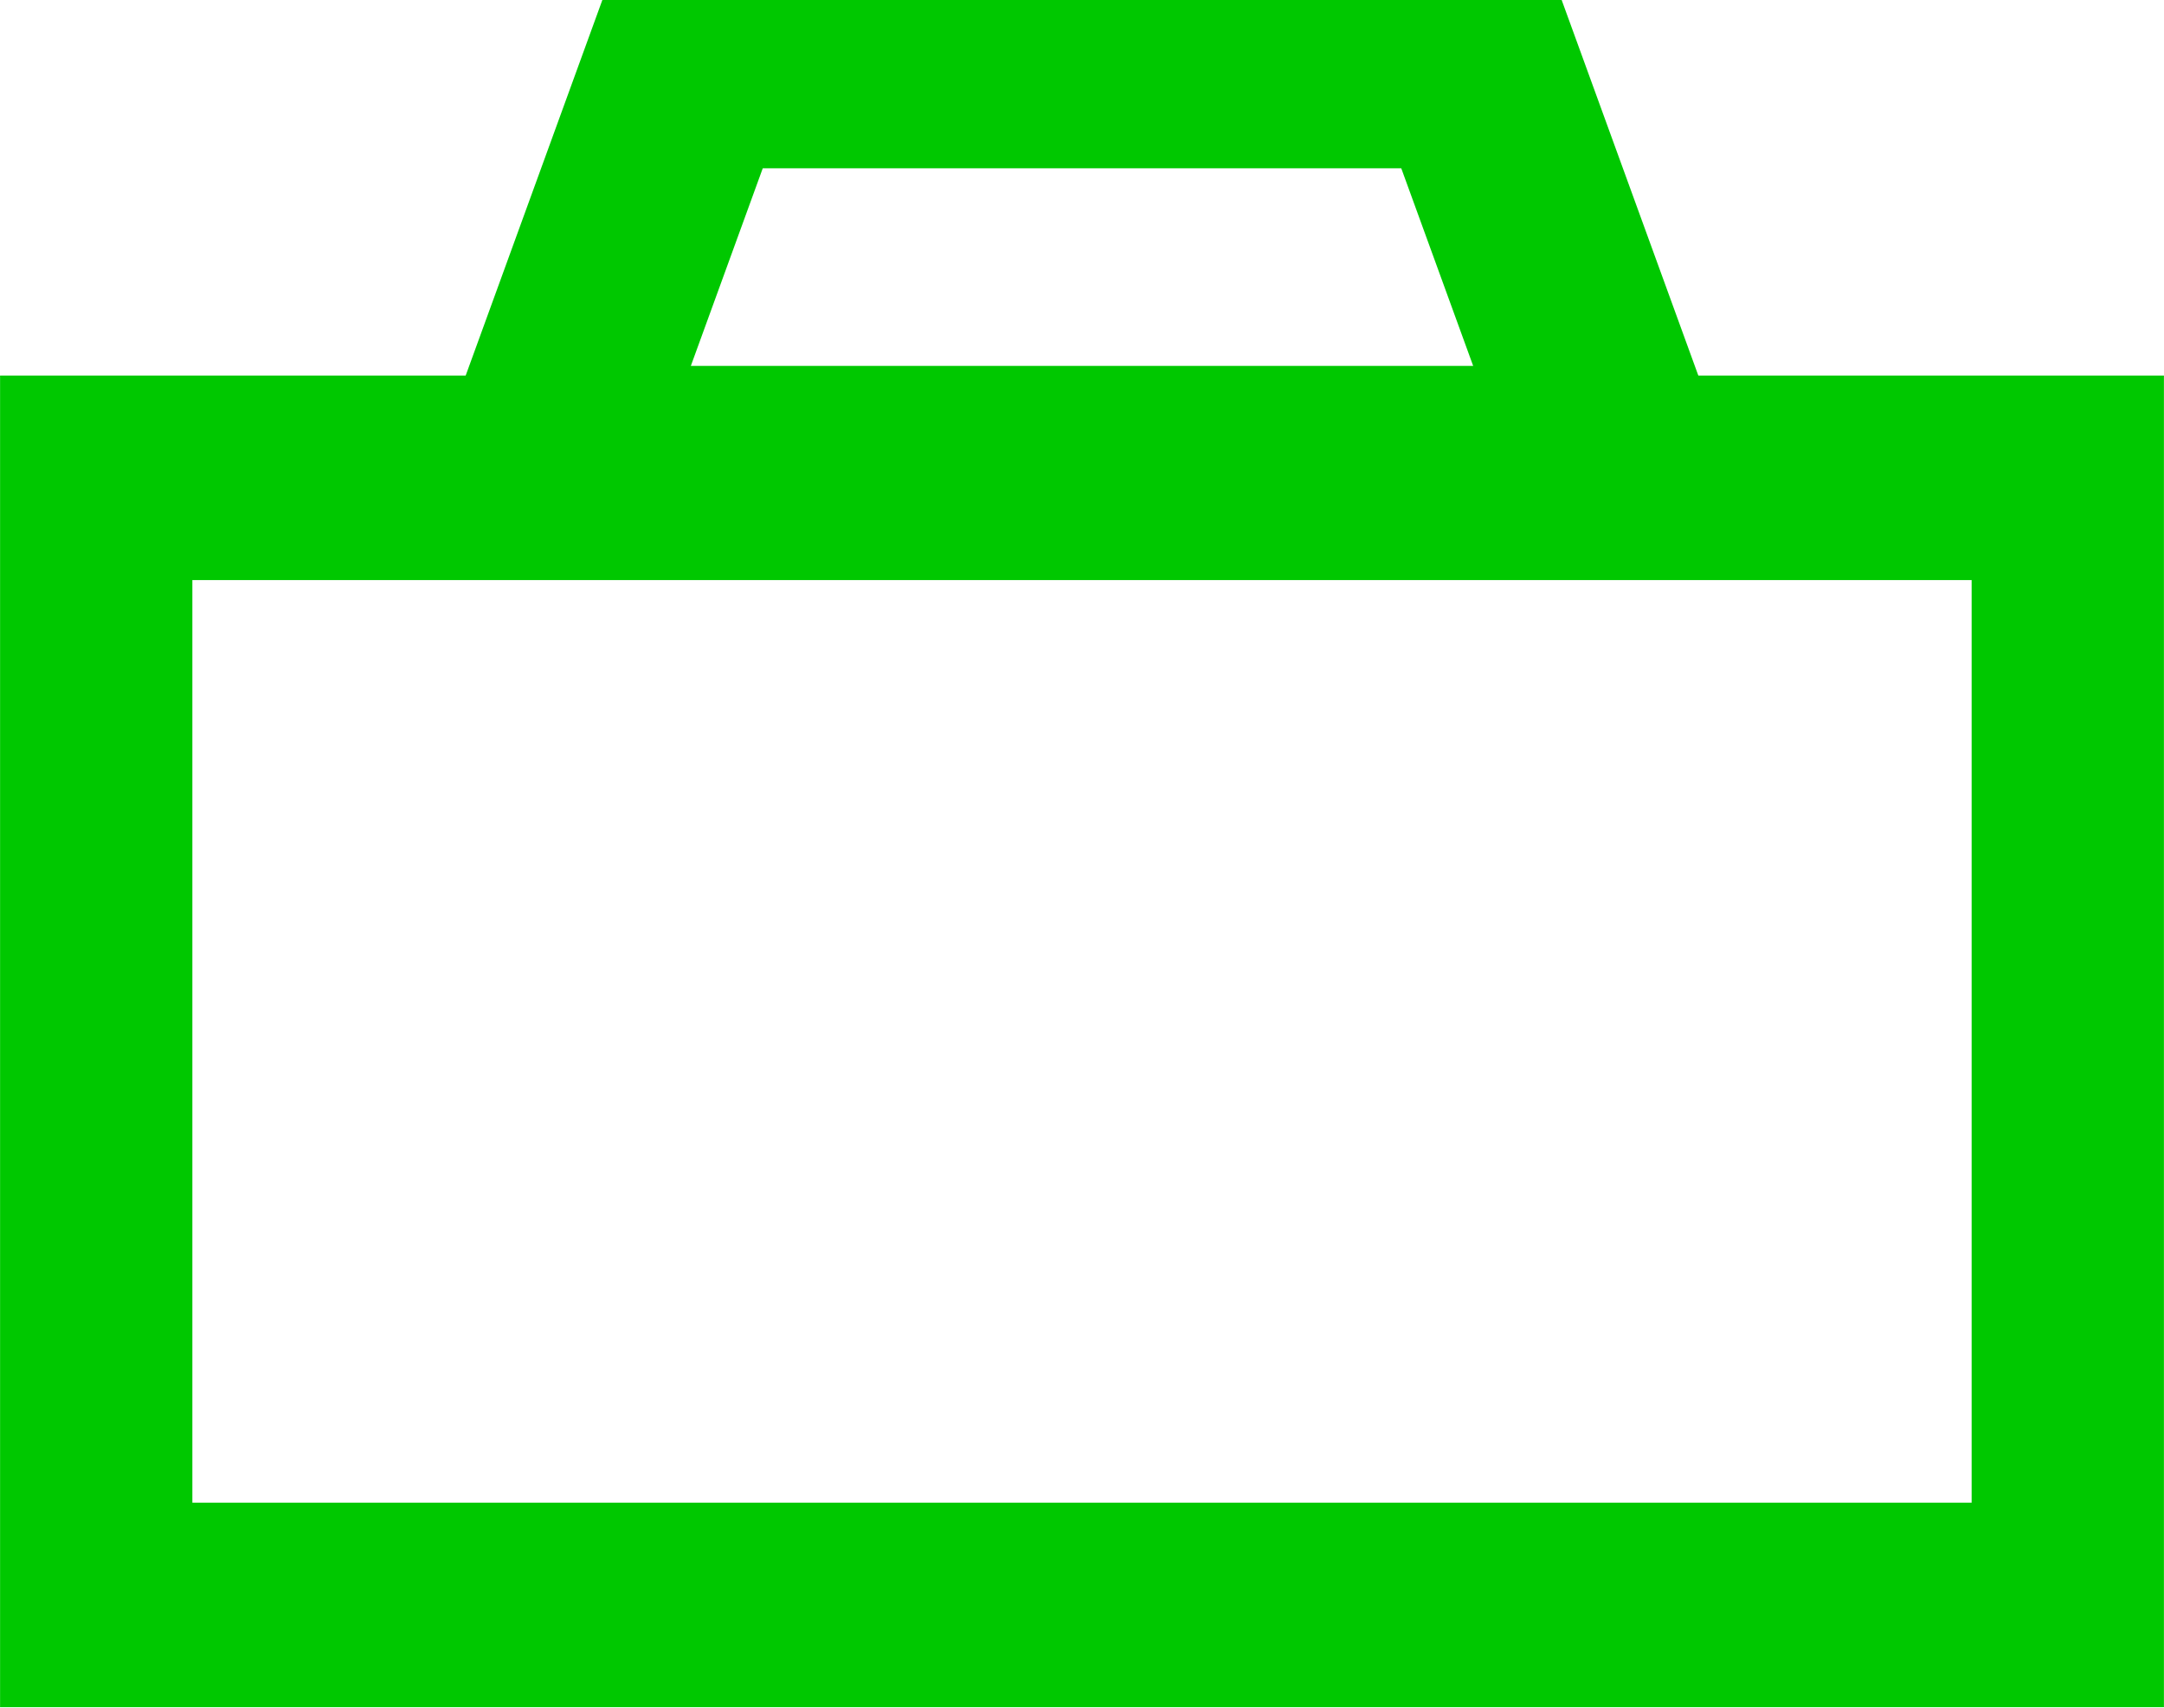
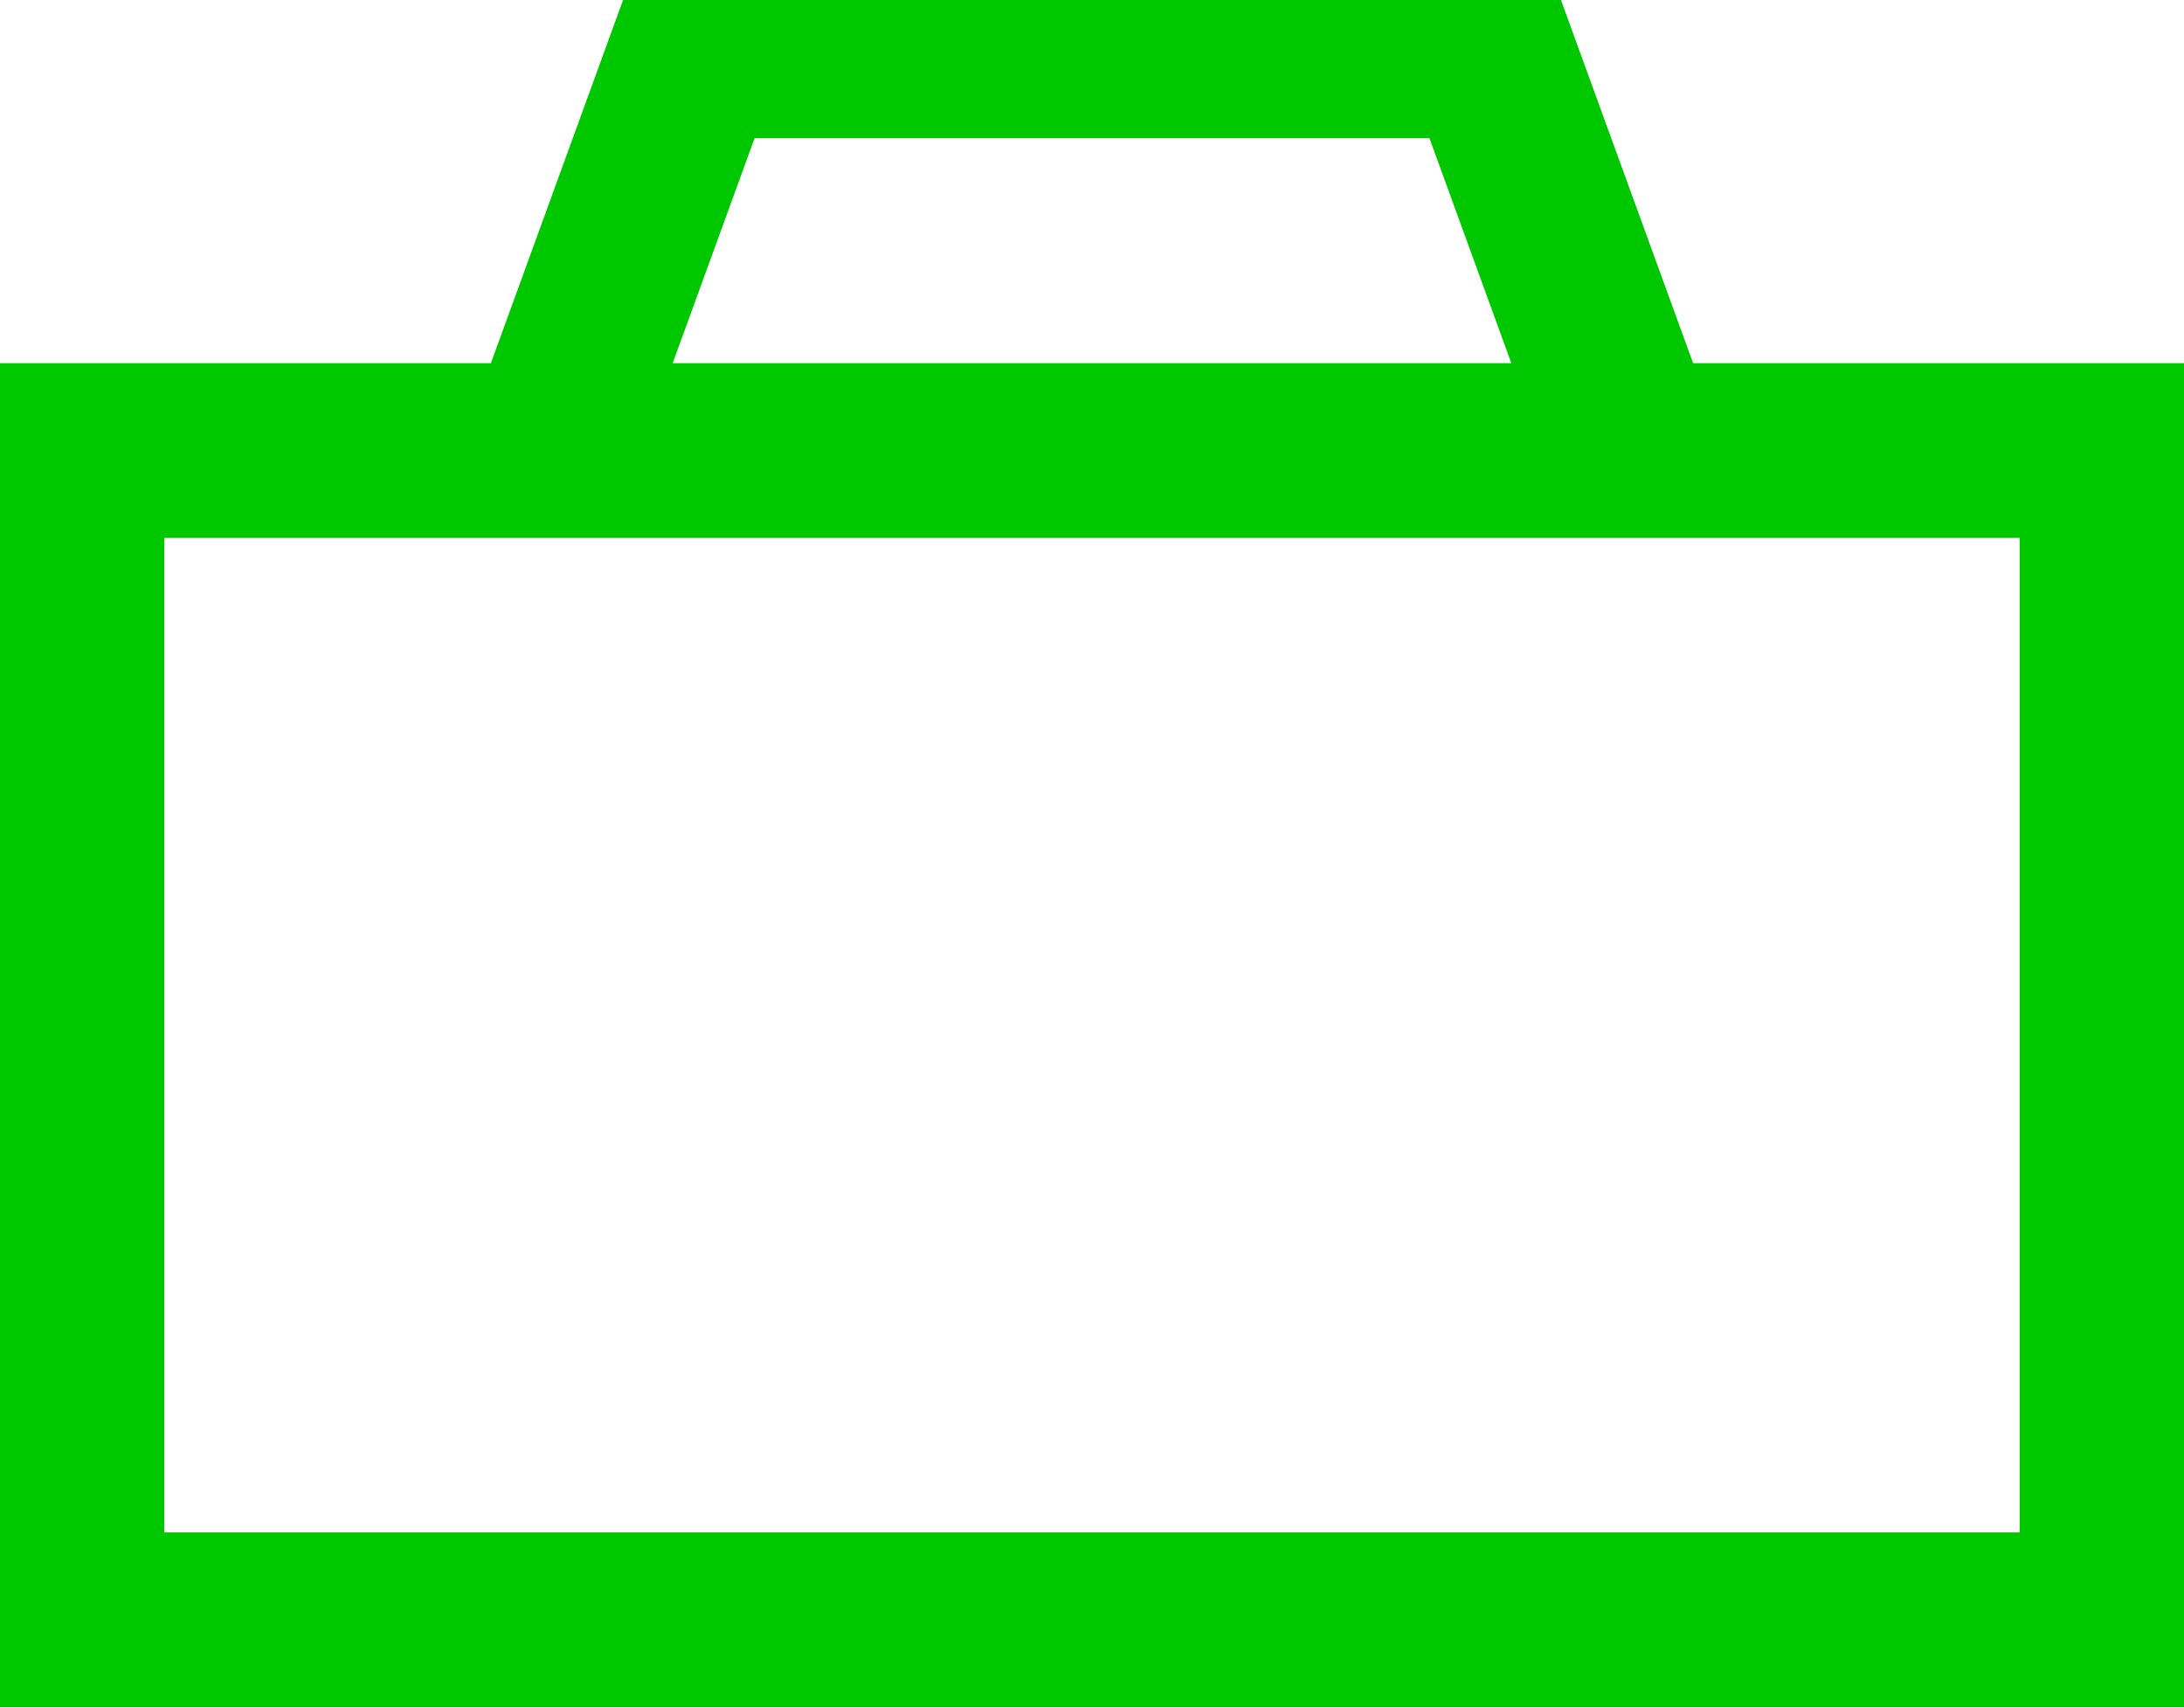
- <svg xmlns="http://www.w3.org/2000/svg" xml:space="preserve" width="8.467mm" height="6.679mm" version="1.0" style="clip-rule:evenodd;fill-rule:evenodd;image-rendering:optimizeQuality;shape-rendering:geometricPrecision;text-rendering:geometricPrecision" viewBox="0 0 846670.05 667920.01" id="svg681">
-   <defs id="defs668">
-     <style type="text/css" id="style666">
+ <svg xmlns="http://www.w3.org/2000/svg" xml:space="preserve" width="8.467mm" height="6.618mm" version="1.0" style="clip-rule:evenodd;fill-rule:evenodd;image-rendering:optimizeQuality;shape-rendering:geometricPrecision;text-rendering:geometricPrecision" viewBox="0 0 846670.05 661759.99" id="svg1060">
+   <defs id="defs1047">
+     <style type="text/css" id="style1045">
   
    .fil0 {fill:#00C800}
    .fil1 {fill:#00C800;fill-rule:nonzero}
   
  </style>
  </defs>
-   <g id="Layer_x0020_1" transform="translate(-254000,-333500)">
-     <g id="_1980064426416">
-       <g id="g673">
-         <path class="fil0" d="m 254000,480430 h 846670 v 520990 H 254000 Z m 771430,80020 H 329240 v 360950 h 696190 z" id="path671" />
+   <g id="Layer_x0020_1" transform="translate(-254000,-339660)">
+     <g id="_1644228848896">
+       <g id="g1052">
+         <path class="fil0" d="m 254000,480430 h 846670 v 520990 H 254000 Z m 782990,67730 H 317680 v 385530 h 719310 z" id="path1050" />
      </g>
-       <g id="g677">
-         <path class="fil1" d="M 833640,399340 H 521040 v -65840 h 312600 l 40050,23820 z m 0,-65840 h 31380 l 8670,23820 z m 12040,185170 -52090,-143150 80100,-18200 52090,143150 -40050,42020 z m 80100,-18200 15290,42020 H 885730 Z M 468940,476650 h 416790 v 65840 H 468940 l -40050,-42020 z m 0,65840 h -55340 l 15290,-42020 z m 92150,-166970 -52100,143150 -80100,-18200 52100,-143150 40050,-23820 z m -80100,-18200 8670,-23820 h 31380 z" id="path675" />
+       <g id="g1056">
+         <path class="fil1" d="M 833640,393180 H 521040 v -53520 h 312600 l 32550,19370 z m 0,-53520 h 25500 l 7050,19370 z m 19540,177300 -52090,-143150 65100,-14780 52090,143150 -32550,34150 z m 65100,-14780 12430,34150 H 885730 Z M 468940,482810 h 416790 v 53520 H 468940 l -32550,-34150 z m 0,53520 h -44980 l 12430,-34150 z m 84650,-162520 -52100,143150 -65100,-14780 52100,-143150 32550,-19370 z m -65100,-14780 7050,-19370 h 25500 z" id="path1054" />
      </g>
    </g>
  </g>
</svg>
